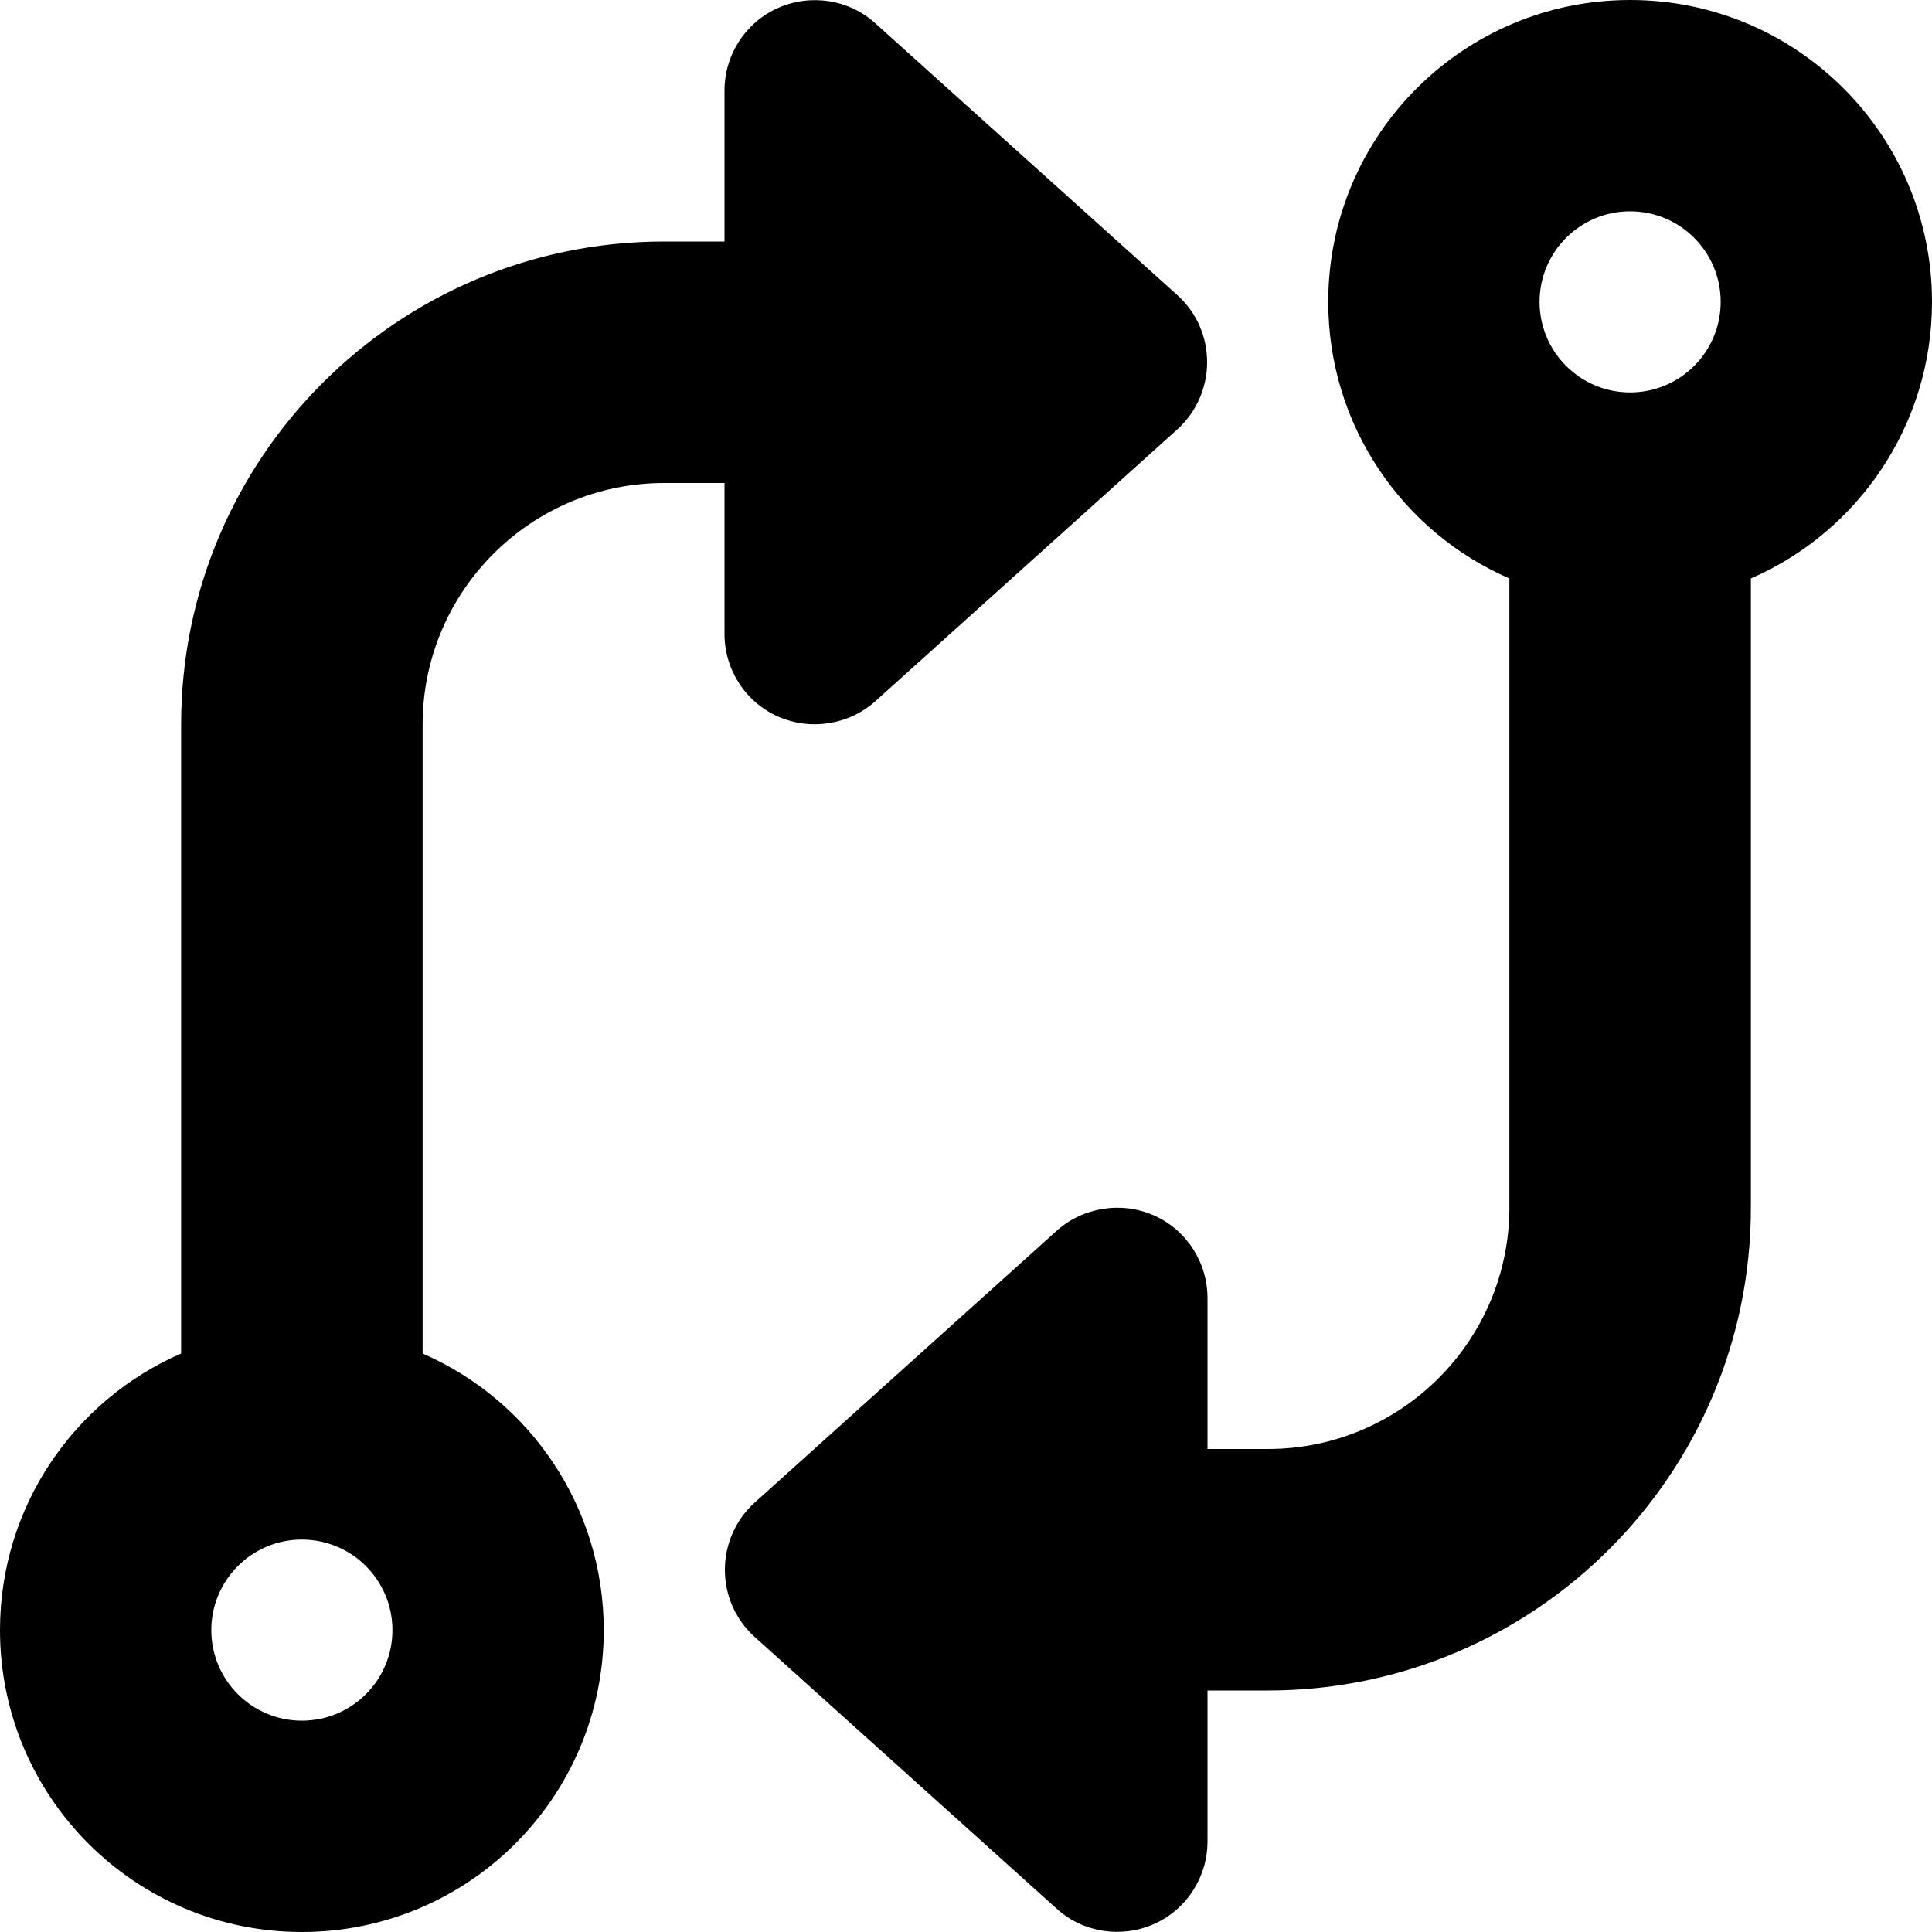
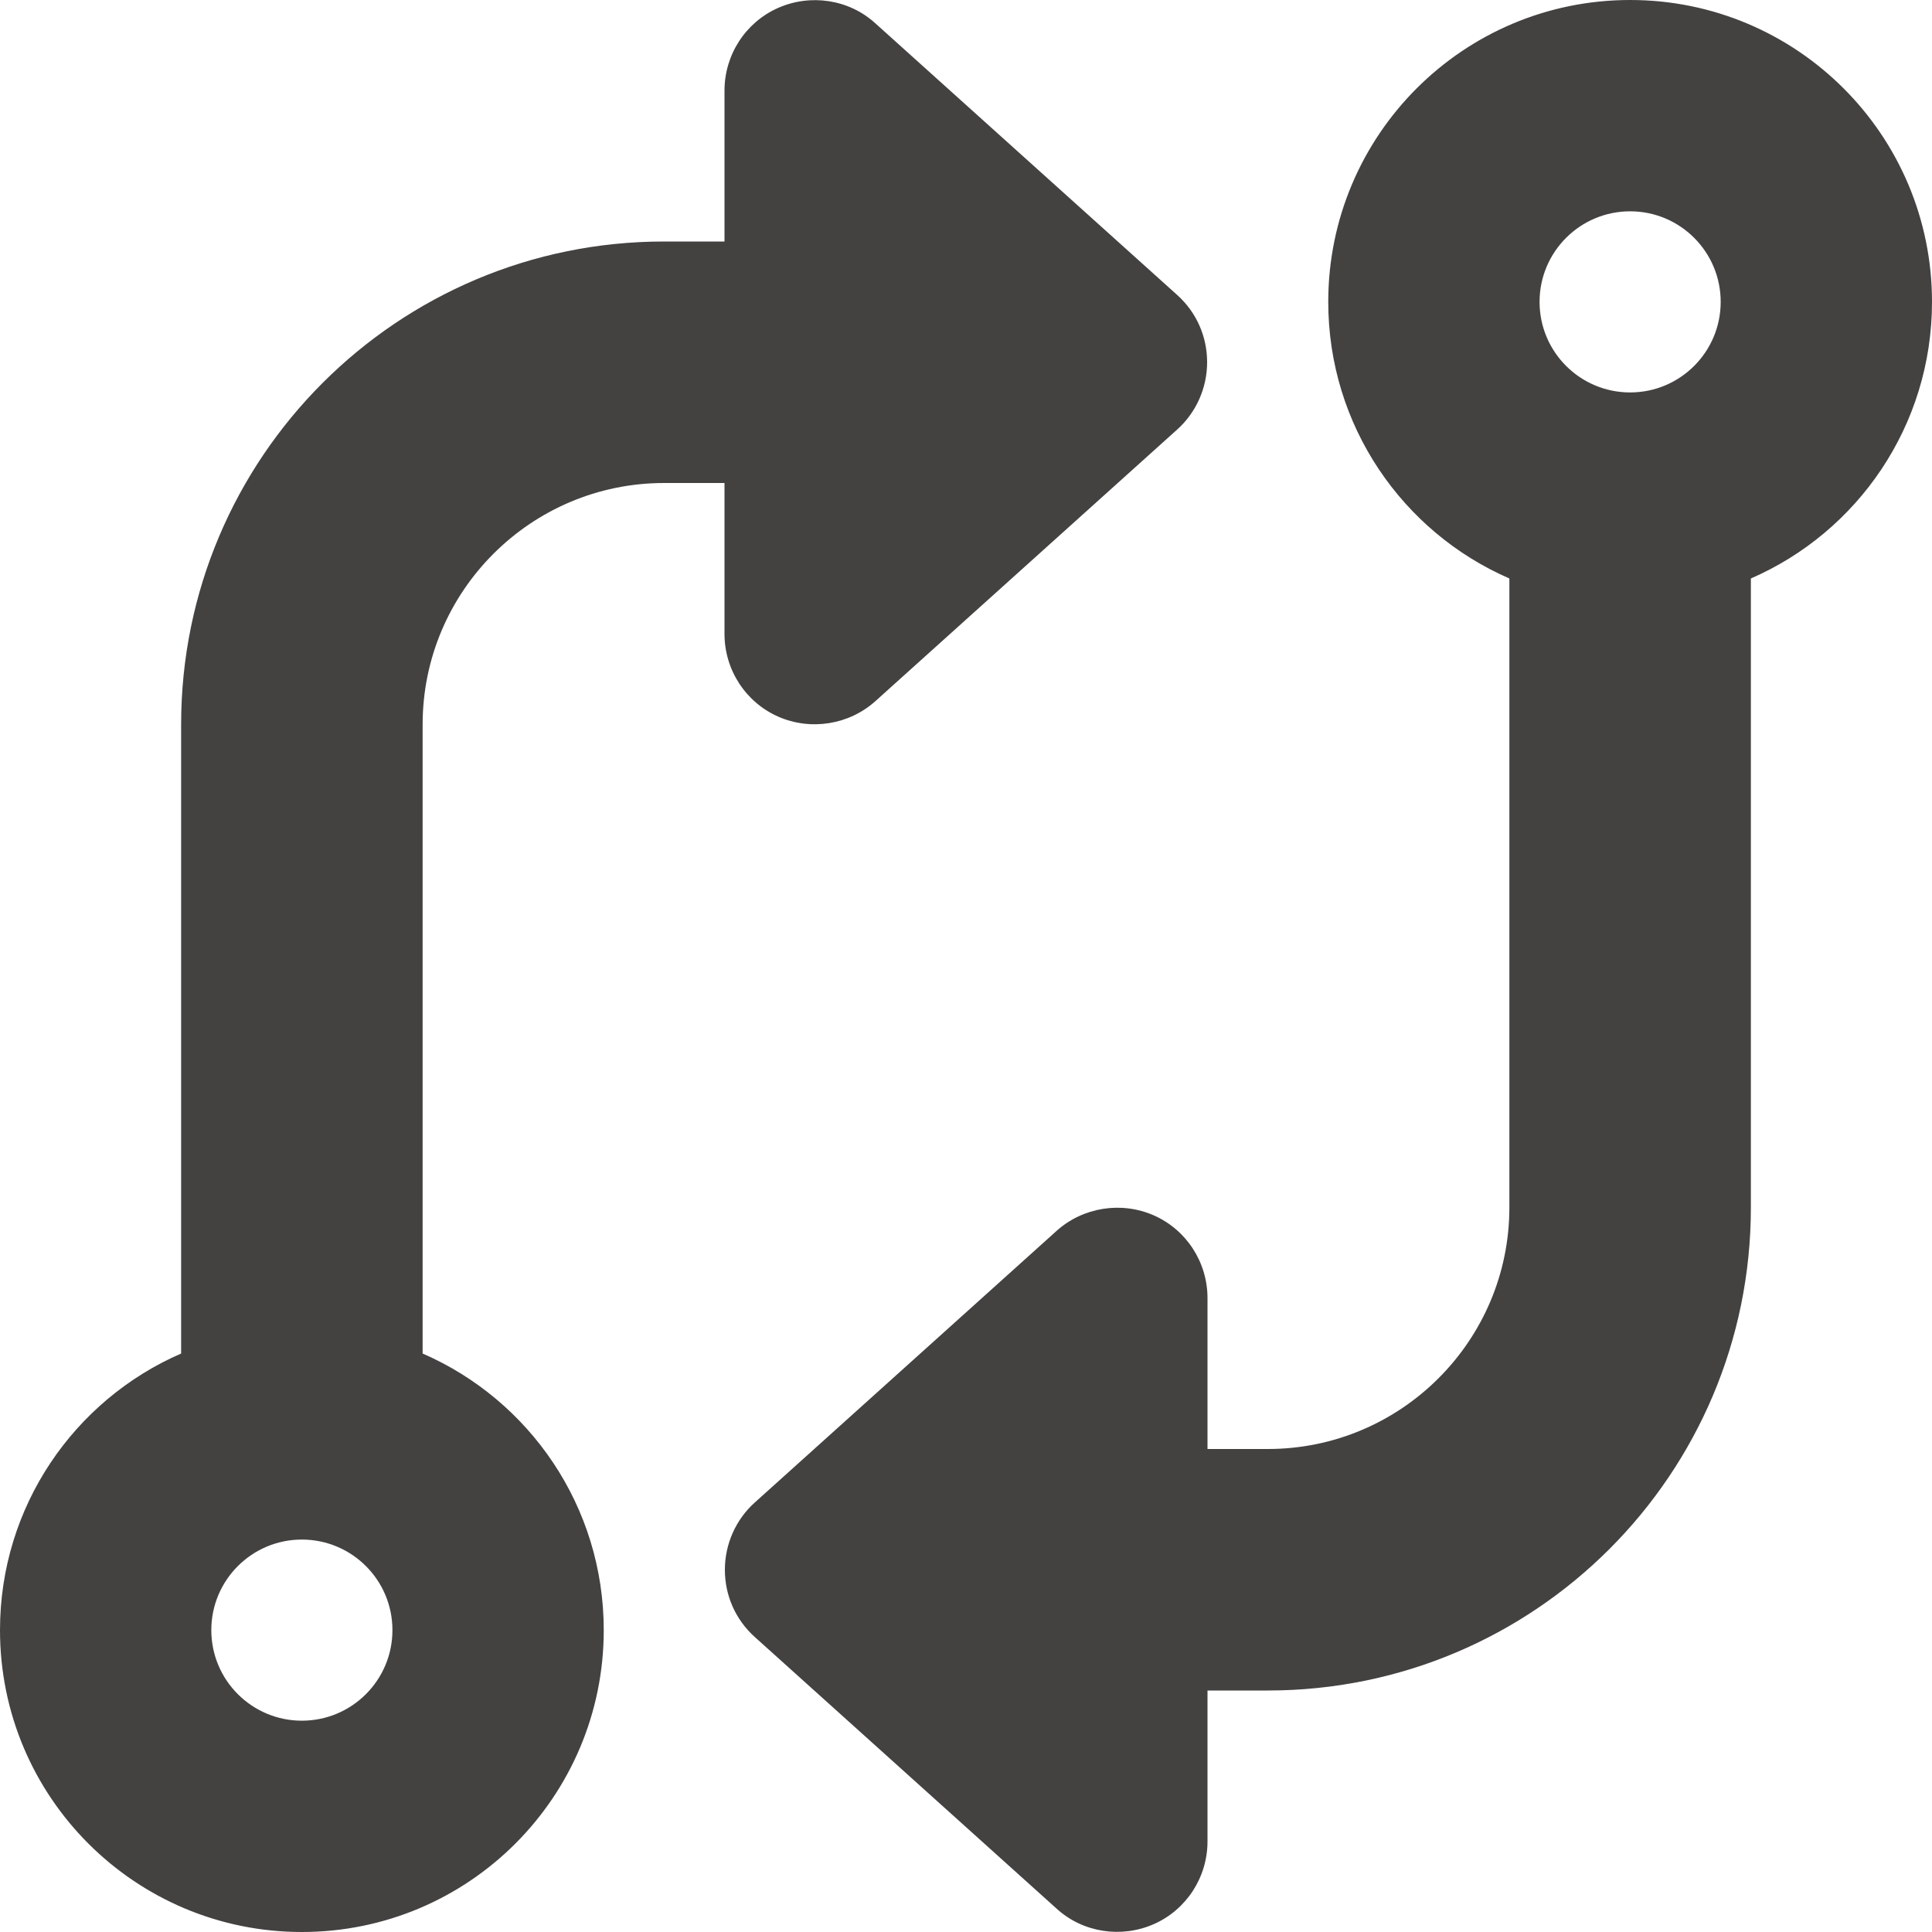
<svg xmlns="http://www.w3.org/2000/svg" height="1em" viewBox="0 0 512 512" fill="none">
-   <path d="M320 488c0 9.5-5.6 18.1-14.2 21.9s-18.8 2.3-25.8-4.1l-80-72c-5.1-4.6-7.9-11-7.9-17.8s2.9-13.3 7.9-17.8l80-72c7-6.3 17.2-7.9 25.8-4.1s14.2 12.4 14.2 21.9v40h16c35.3 0 64-28.7 64-64V153.3C371.7 141 352 112.8 352 80c0-44.2 35.8-80 80-80s80 35.8 80 80c0 32.8-19.7 61-48 73.3V320c0 70.7-57.3 128-128 128H320v40zM456 80a24 24 0 1 0 -48 0 24 24 0 1 0 48 0zM192 24c0-9.5 5.6-18.1 14.2-21.9s18.8-2.3 25.8 4.1l80 72c5.1 4.6 7.9 11 7.9 17.8s-2.9 13.3-7.9 17.8l-80 72c-7 6.3-17.2 7.9-25.8 4.1s-14.2-12.4-14.2-21.9V128H176c-35.3 0-64 28.7-64 64V358.7c28.3 12.3 48 40.5 48 73.3c0 44.2-35.8 80-80 80s-80-35.8-80-80c0-32.8 19.7-61 48-73.3V192c0-70.7 57.3-128 128-128h16V24zM56 432a24 24 0 1 0 48 0 24 24 0 1 0 -48 0z" fill="#000" />
+   <path d="M320 488c0 9.5-5.6 18.1-14.2 21.9s-18.8 2.3-25.8-4.1l-80-72c-5.1-4.6-7.9-11-7.9-17.8s2.9-13.3 7.9-17.8l80-72c7-6.3 17.2-7.9 25.8-4.1s14.2 12.4 14.2 21.9v40h16c35.3 0 64-28.7 64-64V153.3C371.7 141 352 112.8 352 80c0-44.2 35.8-80 80-80s80 35.8 80 80c0 32.8-19.7 61-48 73.3V320c0 70.7-57.3 128-128 128H320v40zM456 80a24 24 0 1 0 -48 0 24 24 0 1 0 48 0zM192 24c0-9.5 5.6-18.1 14.2-21.9s18.8-2.3 25.8 4.1l80 72c5.1 4.6 7.9 11 7.9 17.8s-2.9 13.3-7.9 17.8l-80 72c-7 6.3-17.2 7.9-25.8 4.1s-14.2-12.4-14.2-21.9V128H176c-35.3 0-64 28.7-64 64V358.7c28.3 12.3 48 40.5 48 73.3c0 44.2-35.8 80-80 80s-80-35.8-80-80c0-32.8 19.7-61 48-73.3V192c0-70.7 57.3-128 128-128h16V24zM56 432a24 24 0 1 0 48 0 24 24 0 1 0 -48 0z" fill="#444141" />
  <defs>
    <clipPath id="clip0_544_17803">
-       <rect width="20" height="20" fill="#000" />
+       <rect width="20" height="20" fill="#444141" />
    </clipPath>
  </defs>
</svg>
